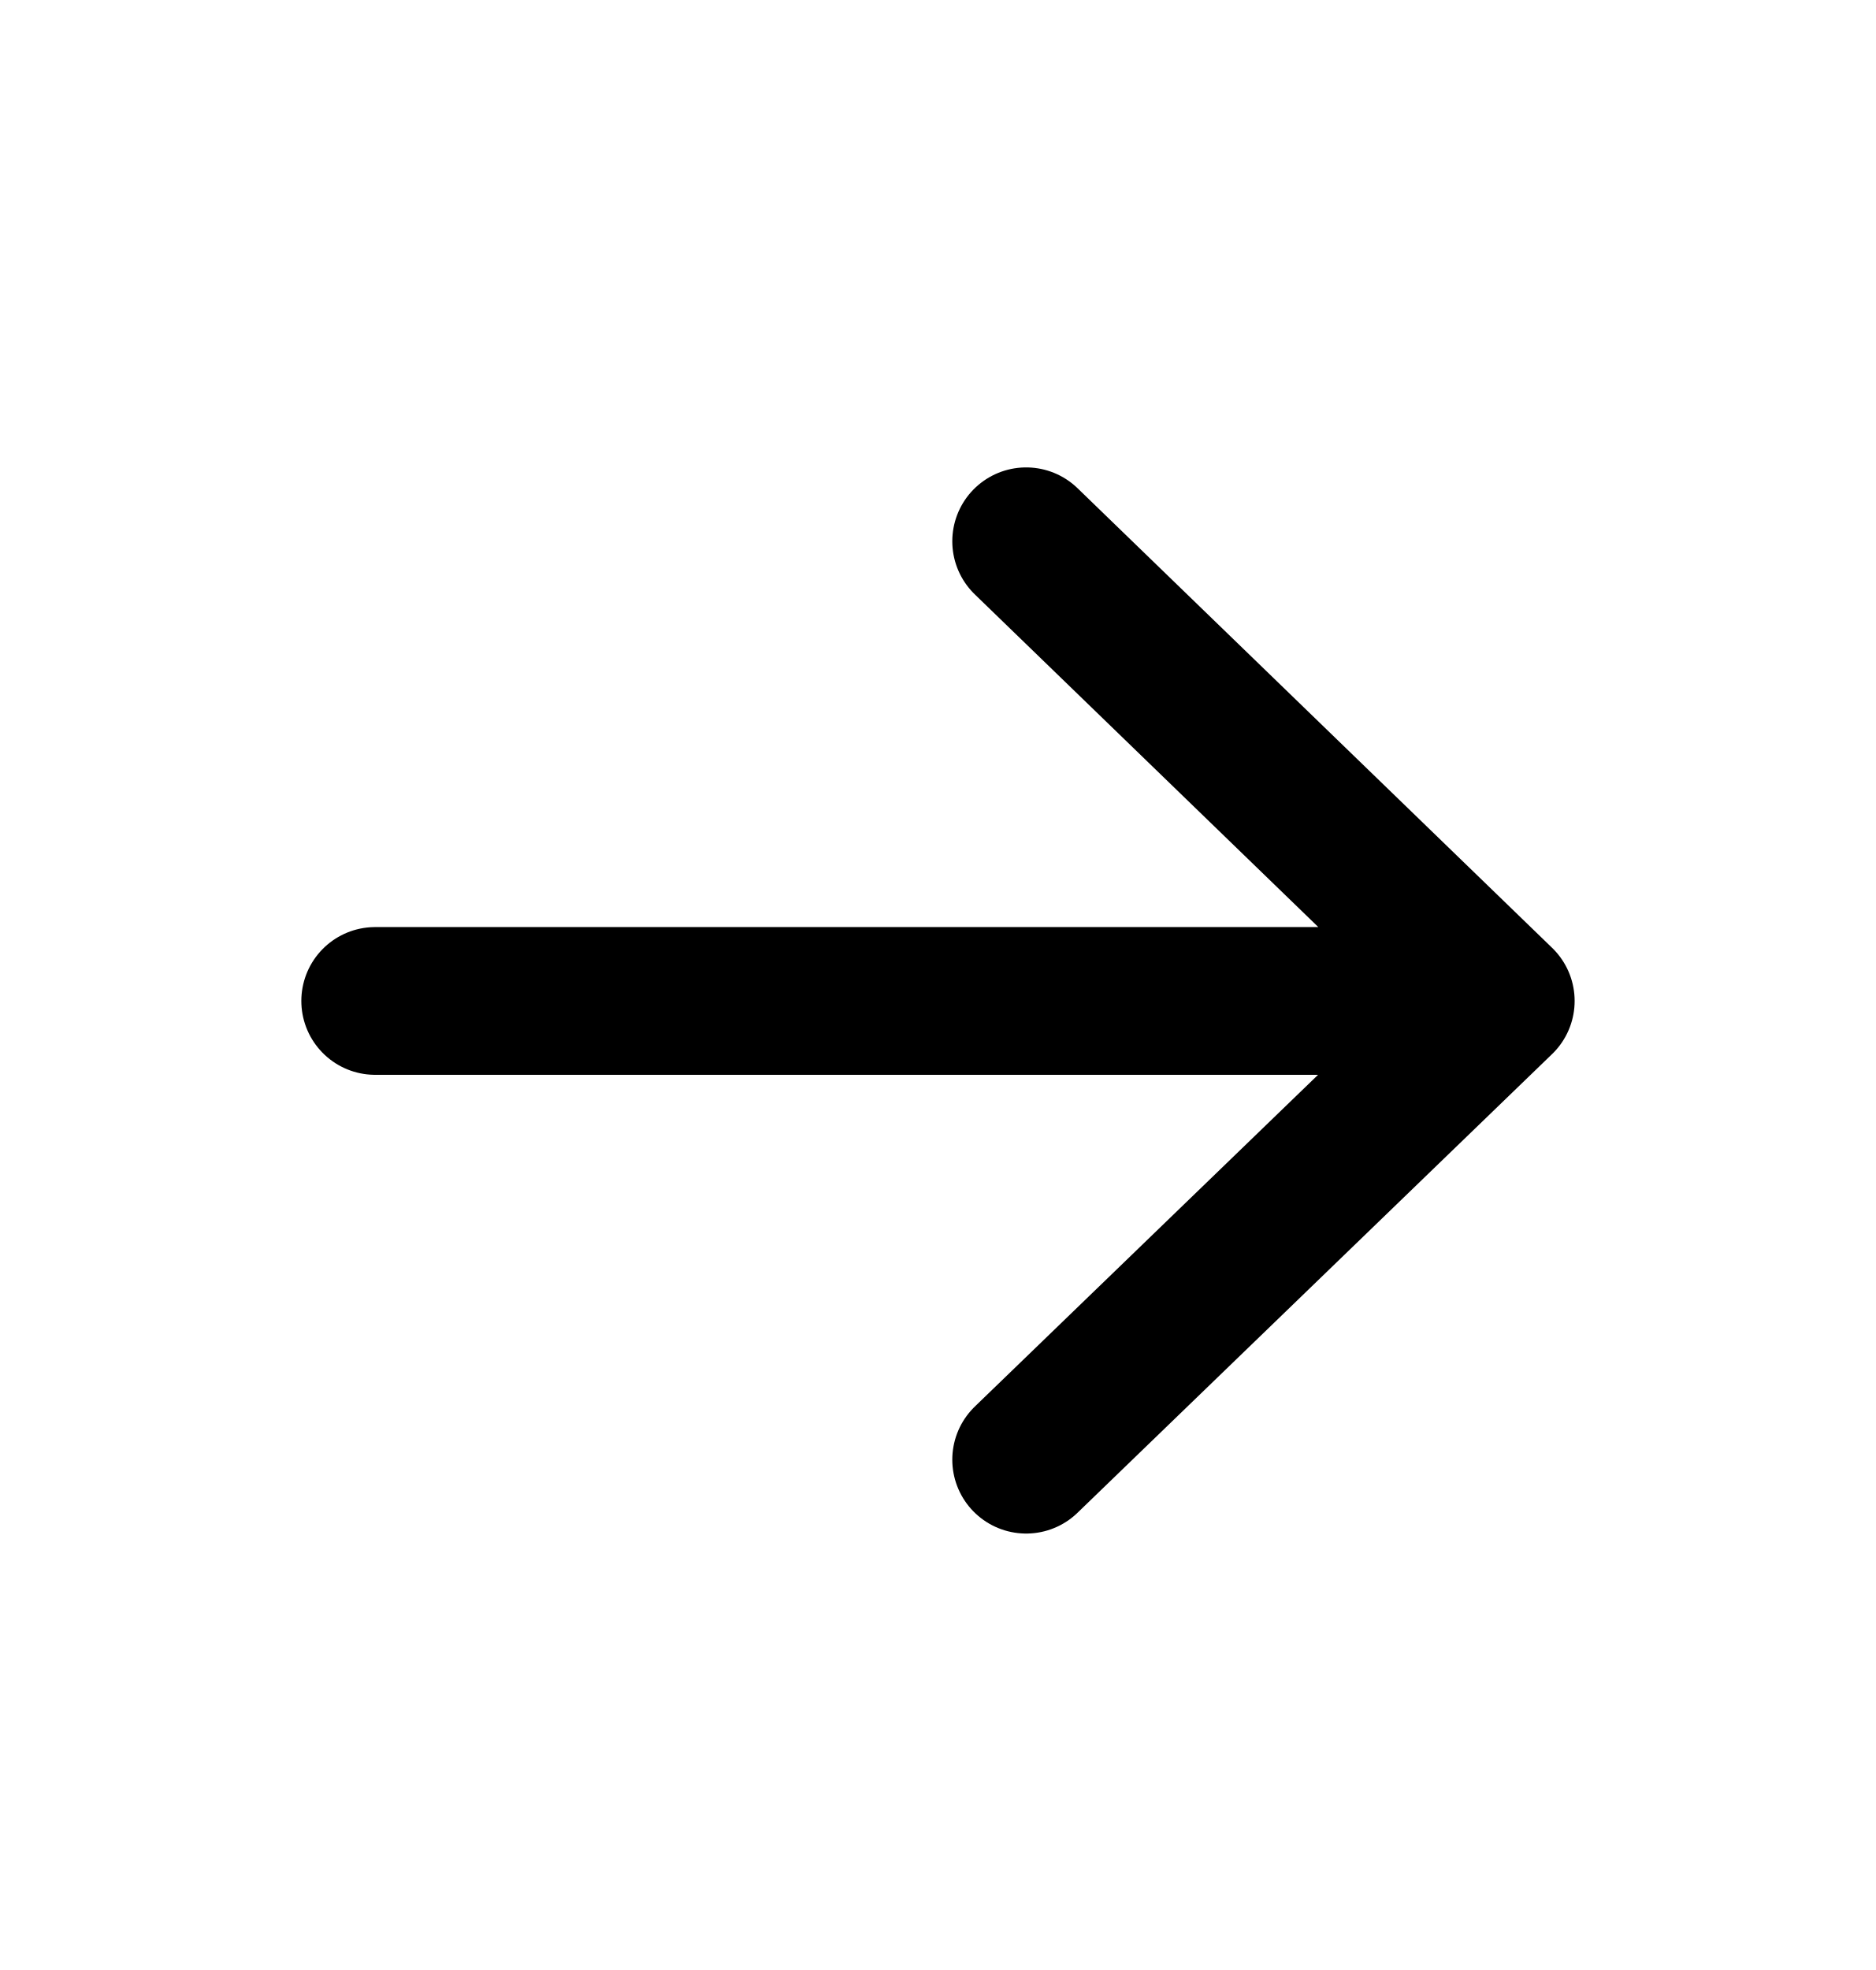
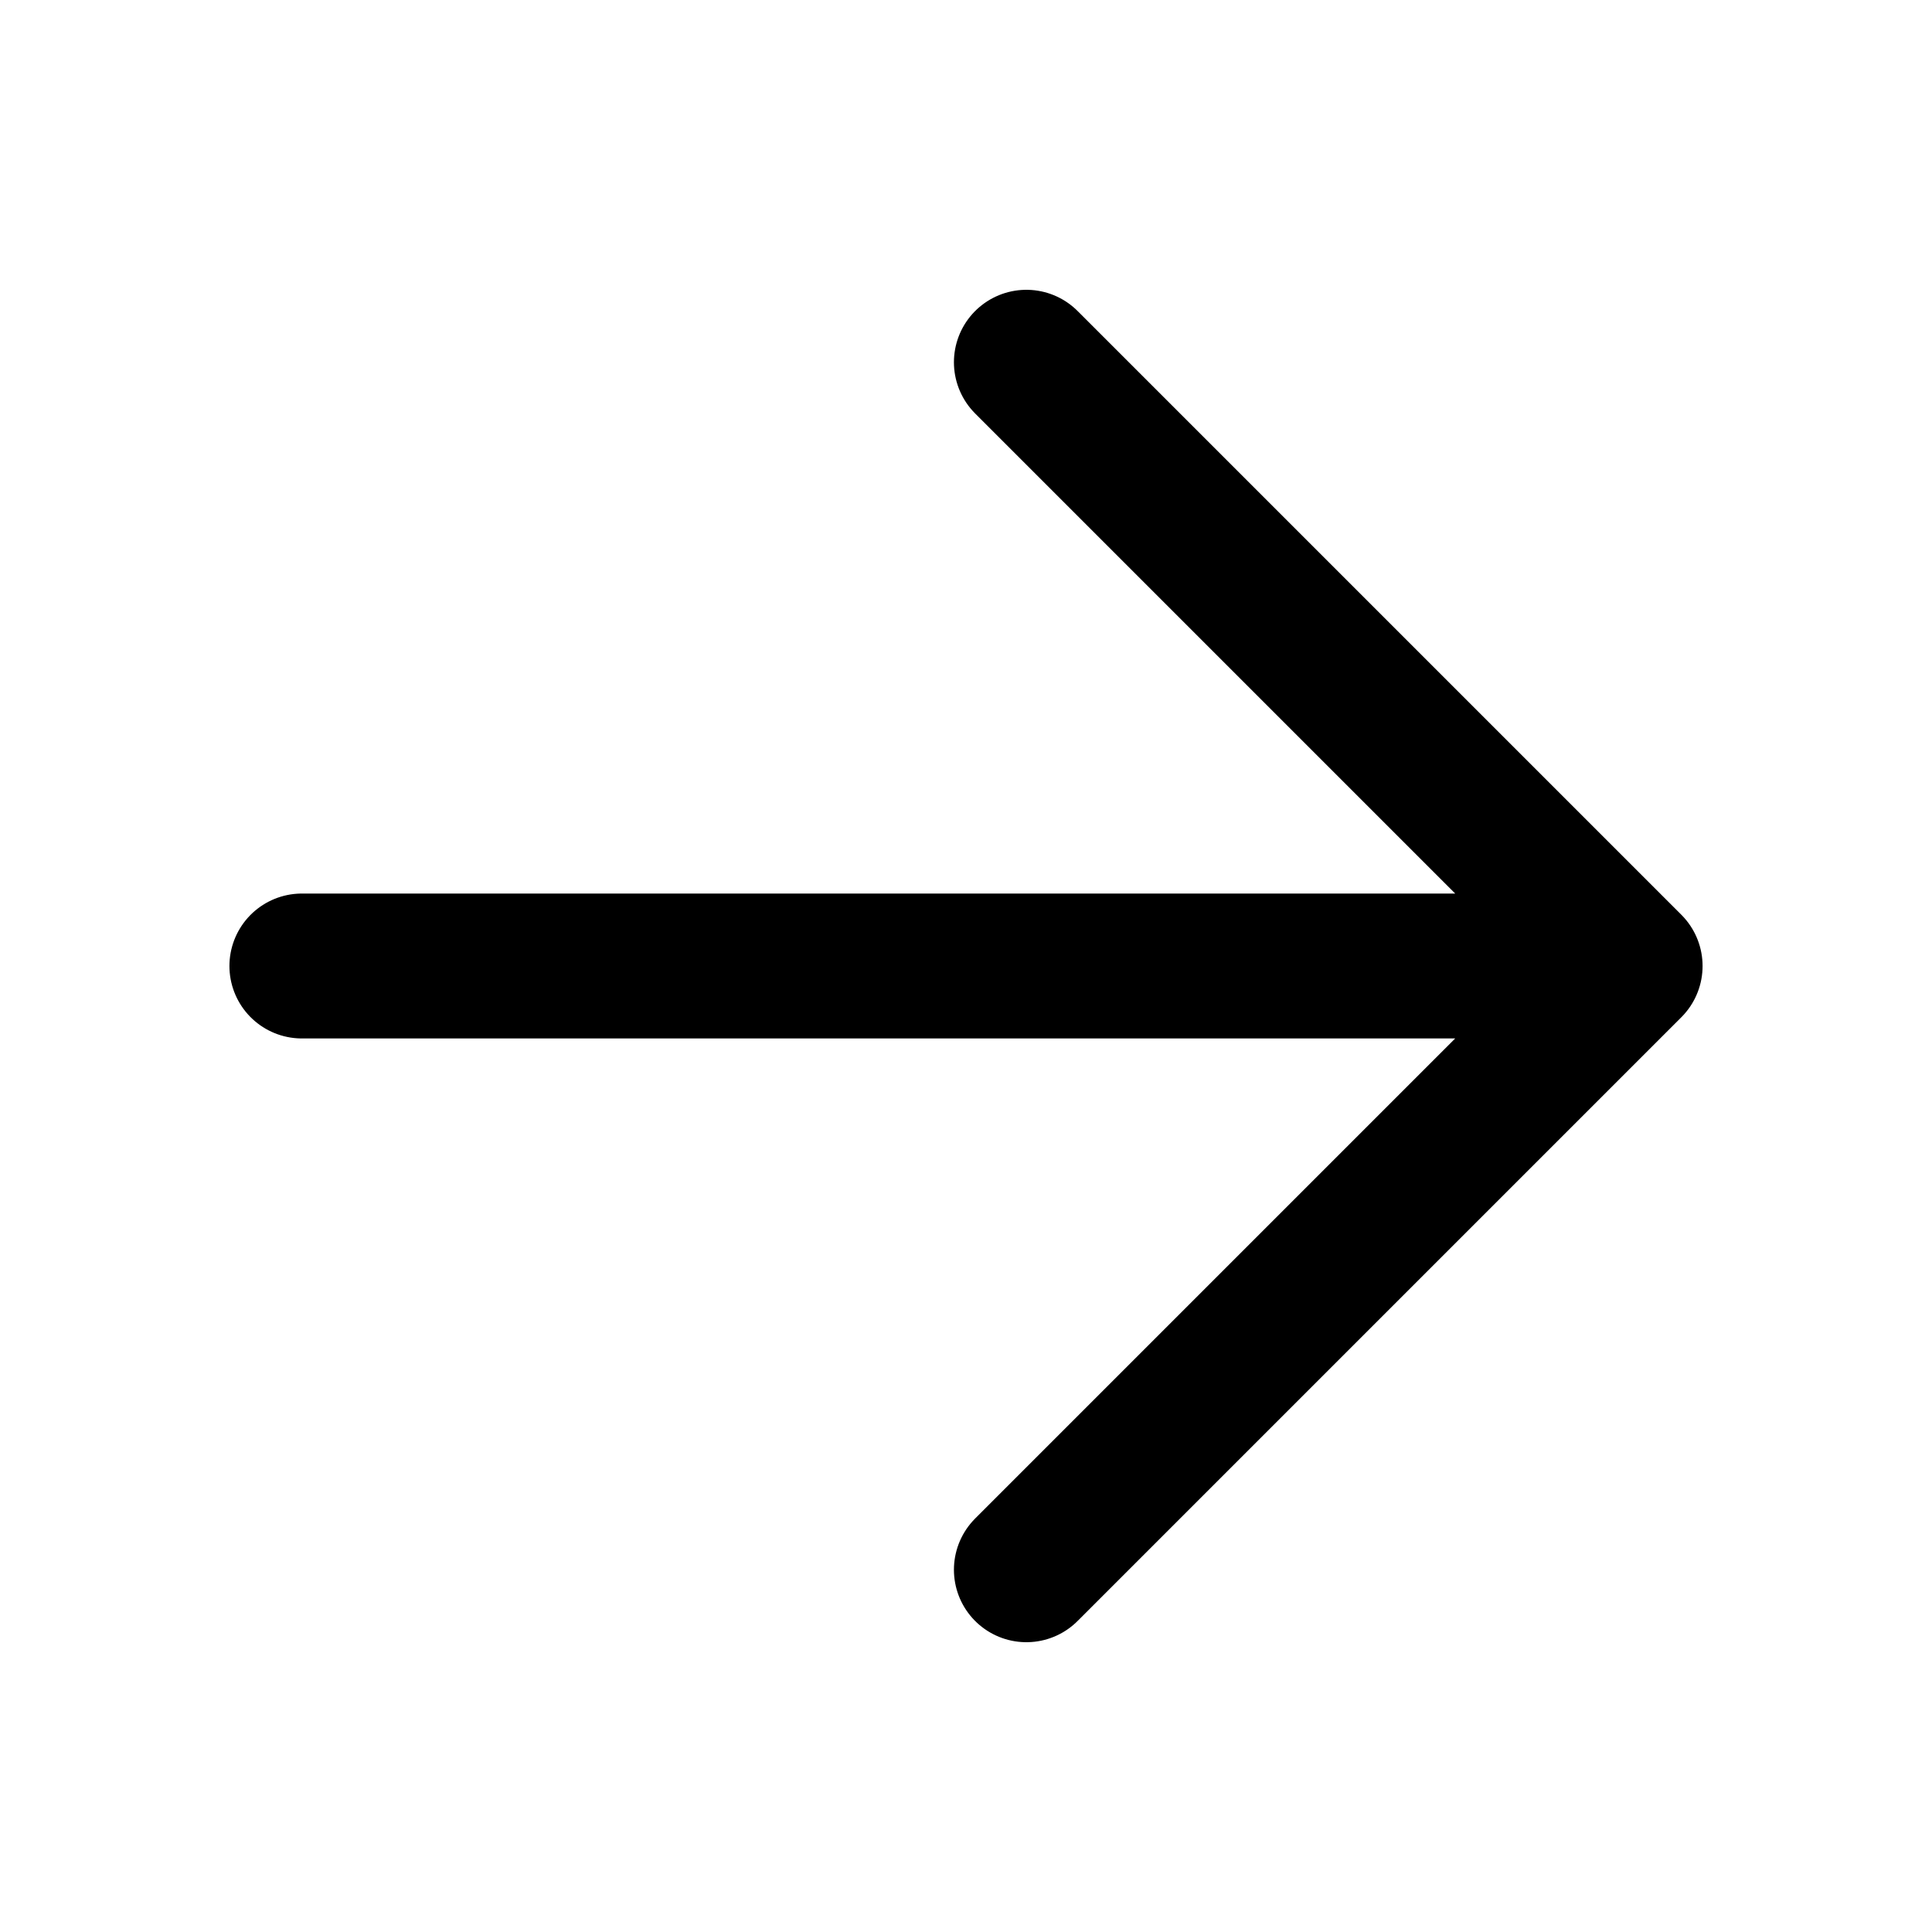
- <svg xmlns="http://www.w3.org/2000/svg" width="20" height="21" viewBox="0 0 20 21" fill="none">
-   <g stroke="black" stroke-width="1.575" stroke-linecap="round" stroke-linejoin="round">
-     <path d="M4 10.67H16M10.94 5.77L16 10.67L10.94 15.56" />
+ <svg xmlns="http://www.w3.org/2000/svg" width="16" height="16" viewBox="0 0 16 16" fill="none">
+   <g stroke="black" stroke-width="1.2" stroke-linecap="round" stroke-linejoin="round">
+     <path d="M2.5 8H13.5M8.5 3L13.5 8L8.5 13" />
  </g>
</svg>
